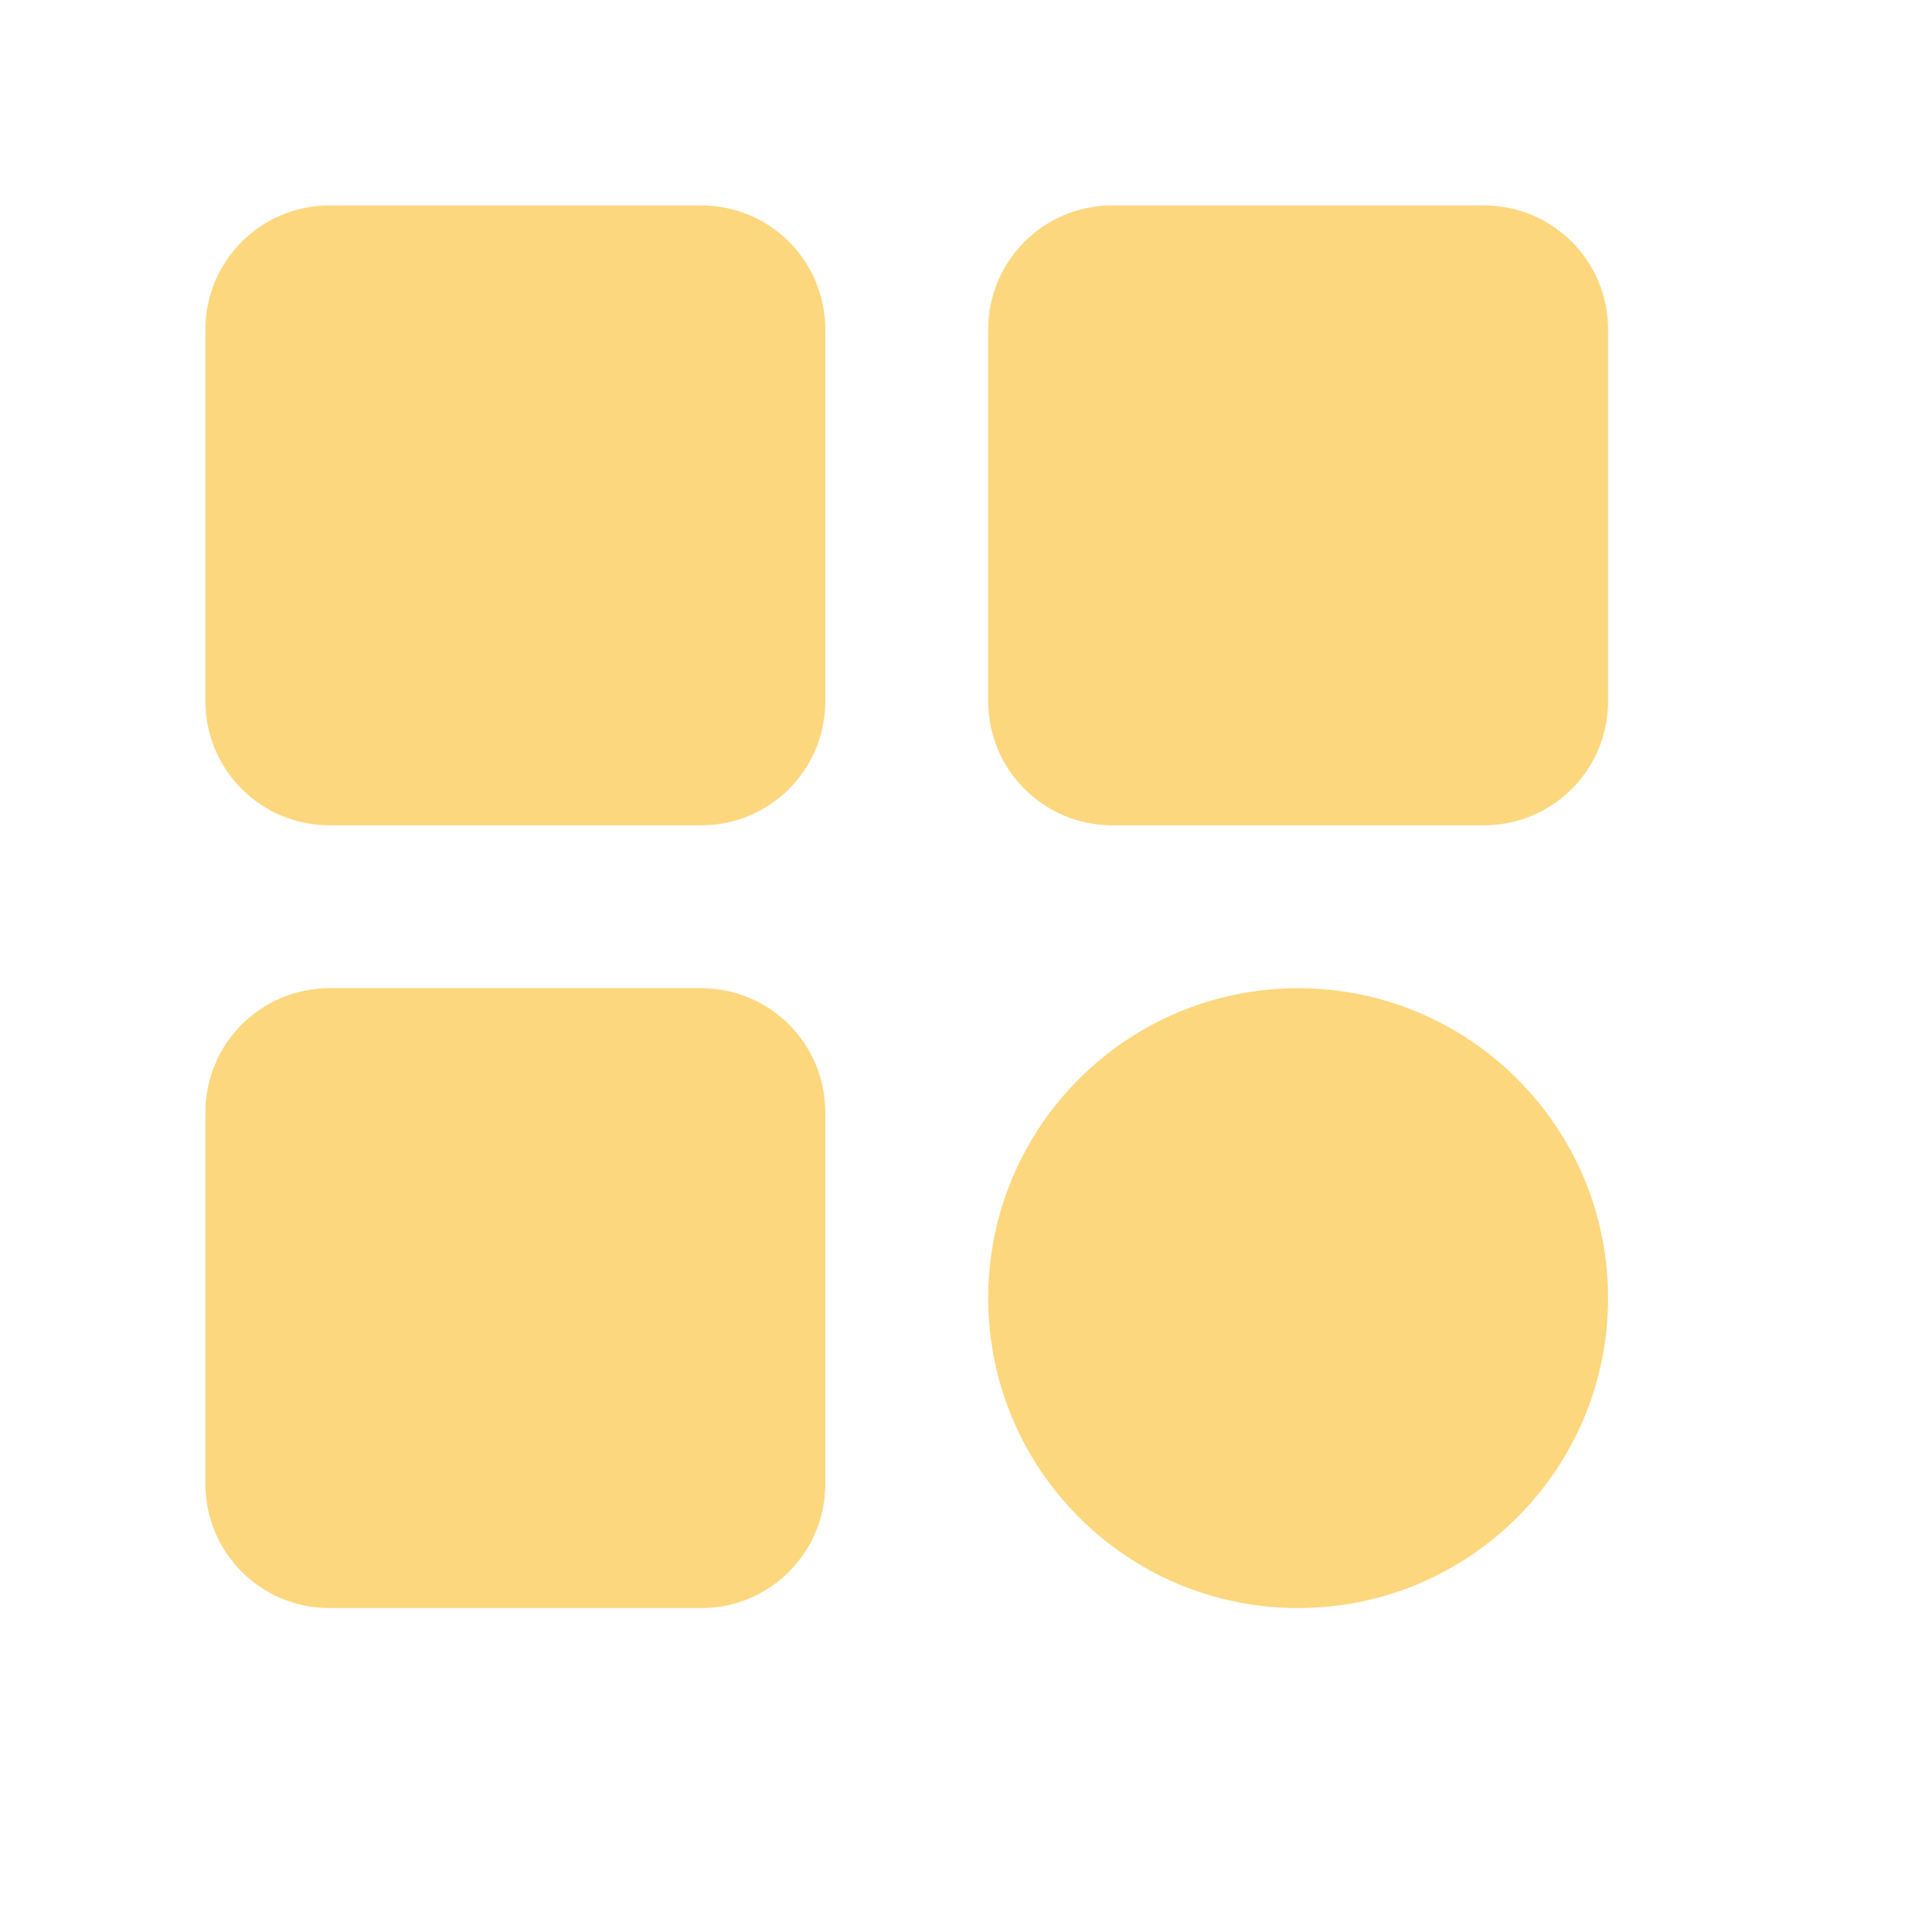
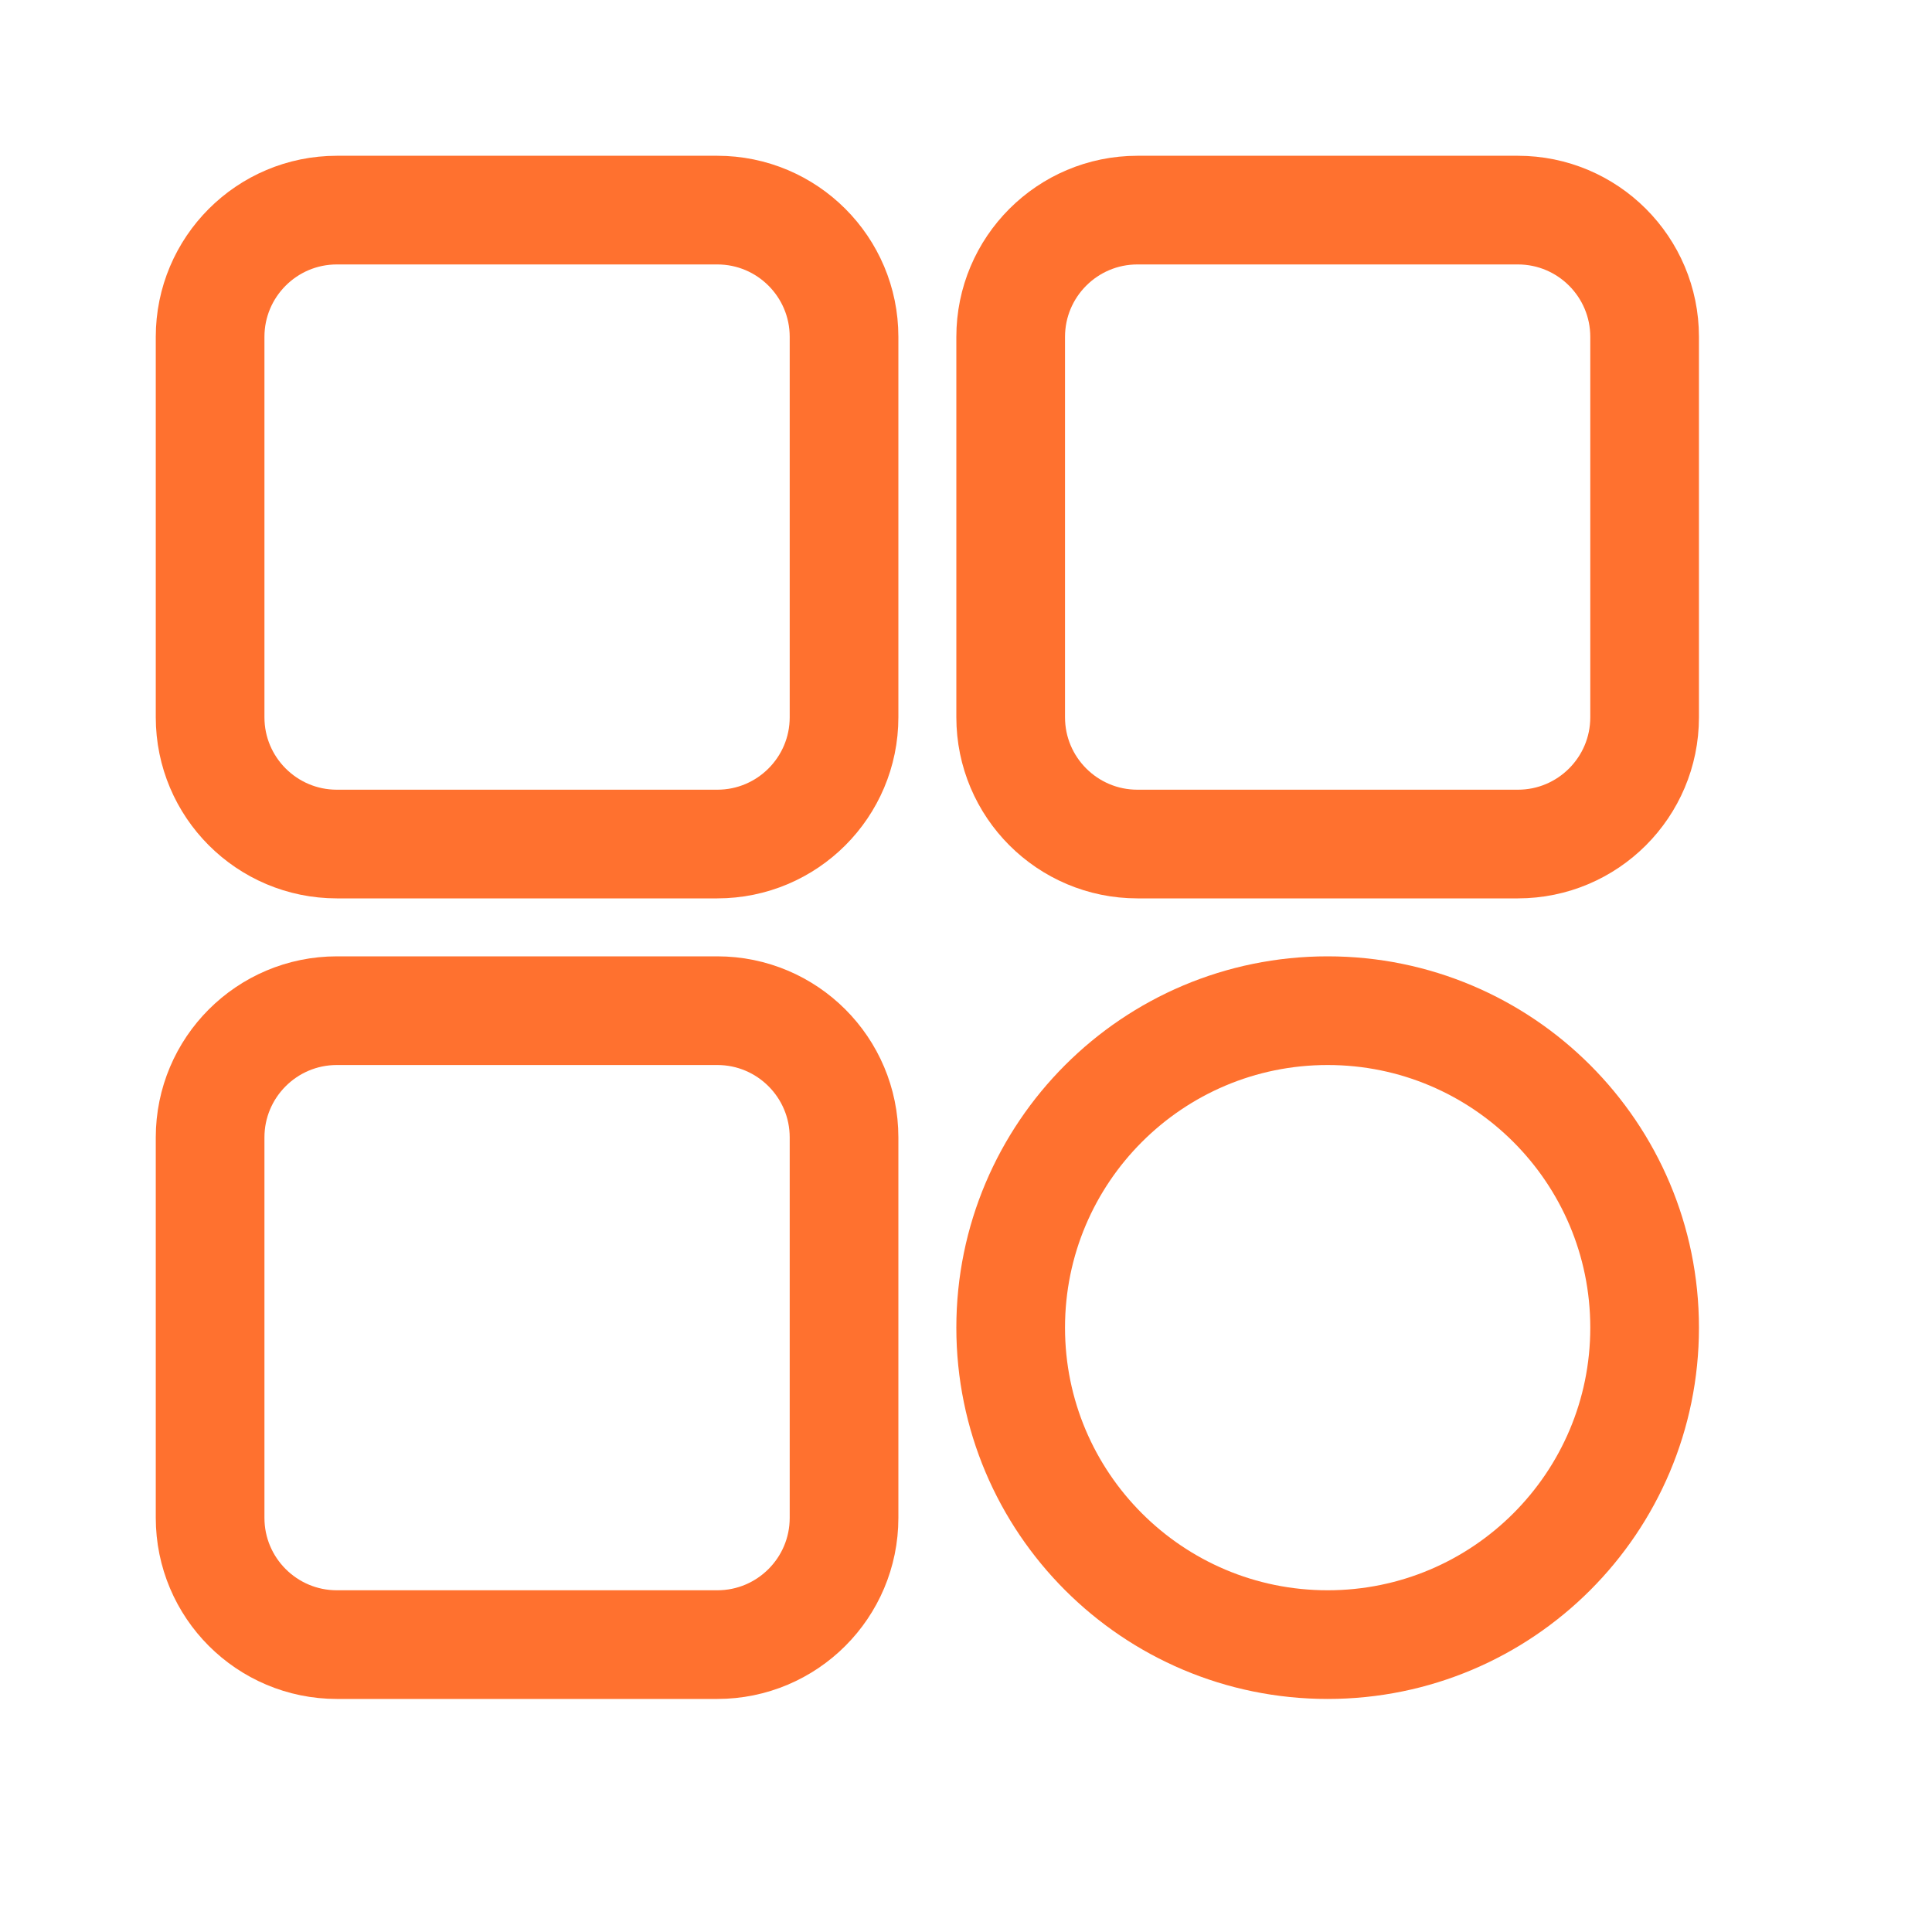
<svg xmlns="http://www.w3.org/2000/svg" viewBox="0 0 24 24" width="512" height="512">
-   <g transform="scale(0.044)">
-     <rect x="58" y="58" width="175" height="175" rx="35" ry="35" fill="#FCD77E" />
-     <rect x="279" y="58" width="175" height="175" rx="35" ry="35" fill="#FCD77E" />
-     <rect x="58" y="279" width="175" height="175" rx="35" ry="35" fill="#FCD77E" />
-     <circle cx="366.5" cy="366.5" r="87.5" fill="#FCD77E" />
+   <g transform="scale(0.045)">
+     <rect x="58" y="58" width="175" height="175" rx="35" ry="35" fill="none" stroke="#ff712f" stroke-width="30" />
+     <rect x="279" y="58" width="175" height="175" rx="35" ry="35" fill="none" stroke="#ff712f" stroke-width="30" />
+     <rect x="58" y="279" width="175" height="175" rx="35" ry="35" fill="none" stroke="#ff712f" stroke-width="30" />
+     <circle cx="366.5" cy="366.5" r="87.5" fill="none" stroke="#ff712f" stroke-width="30" />
  </g>
</svg>
